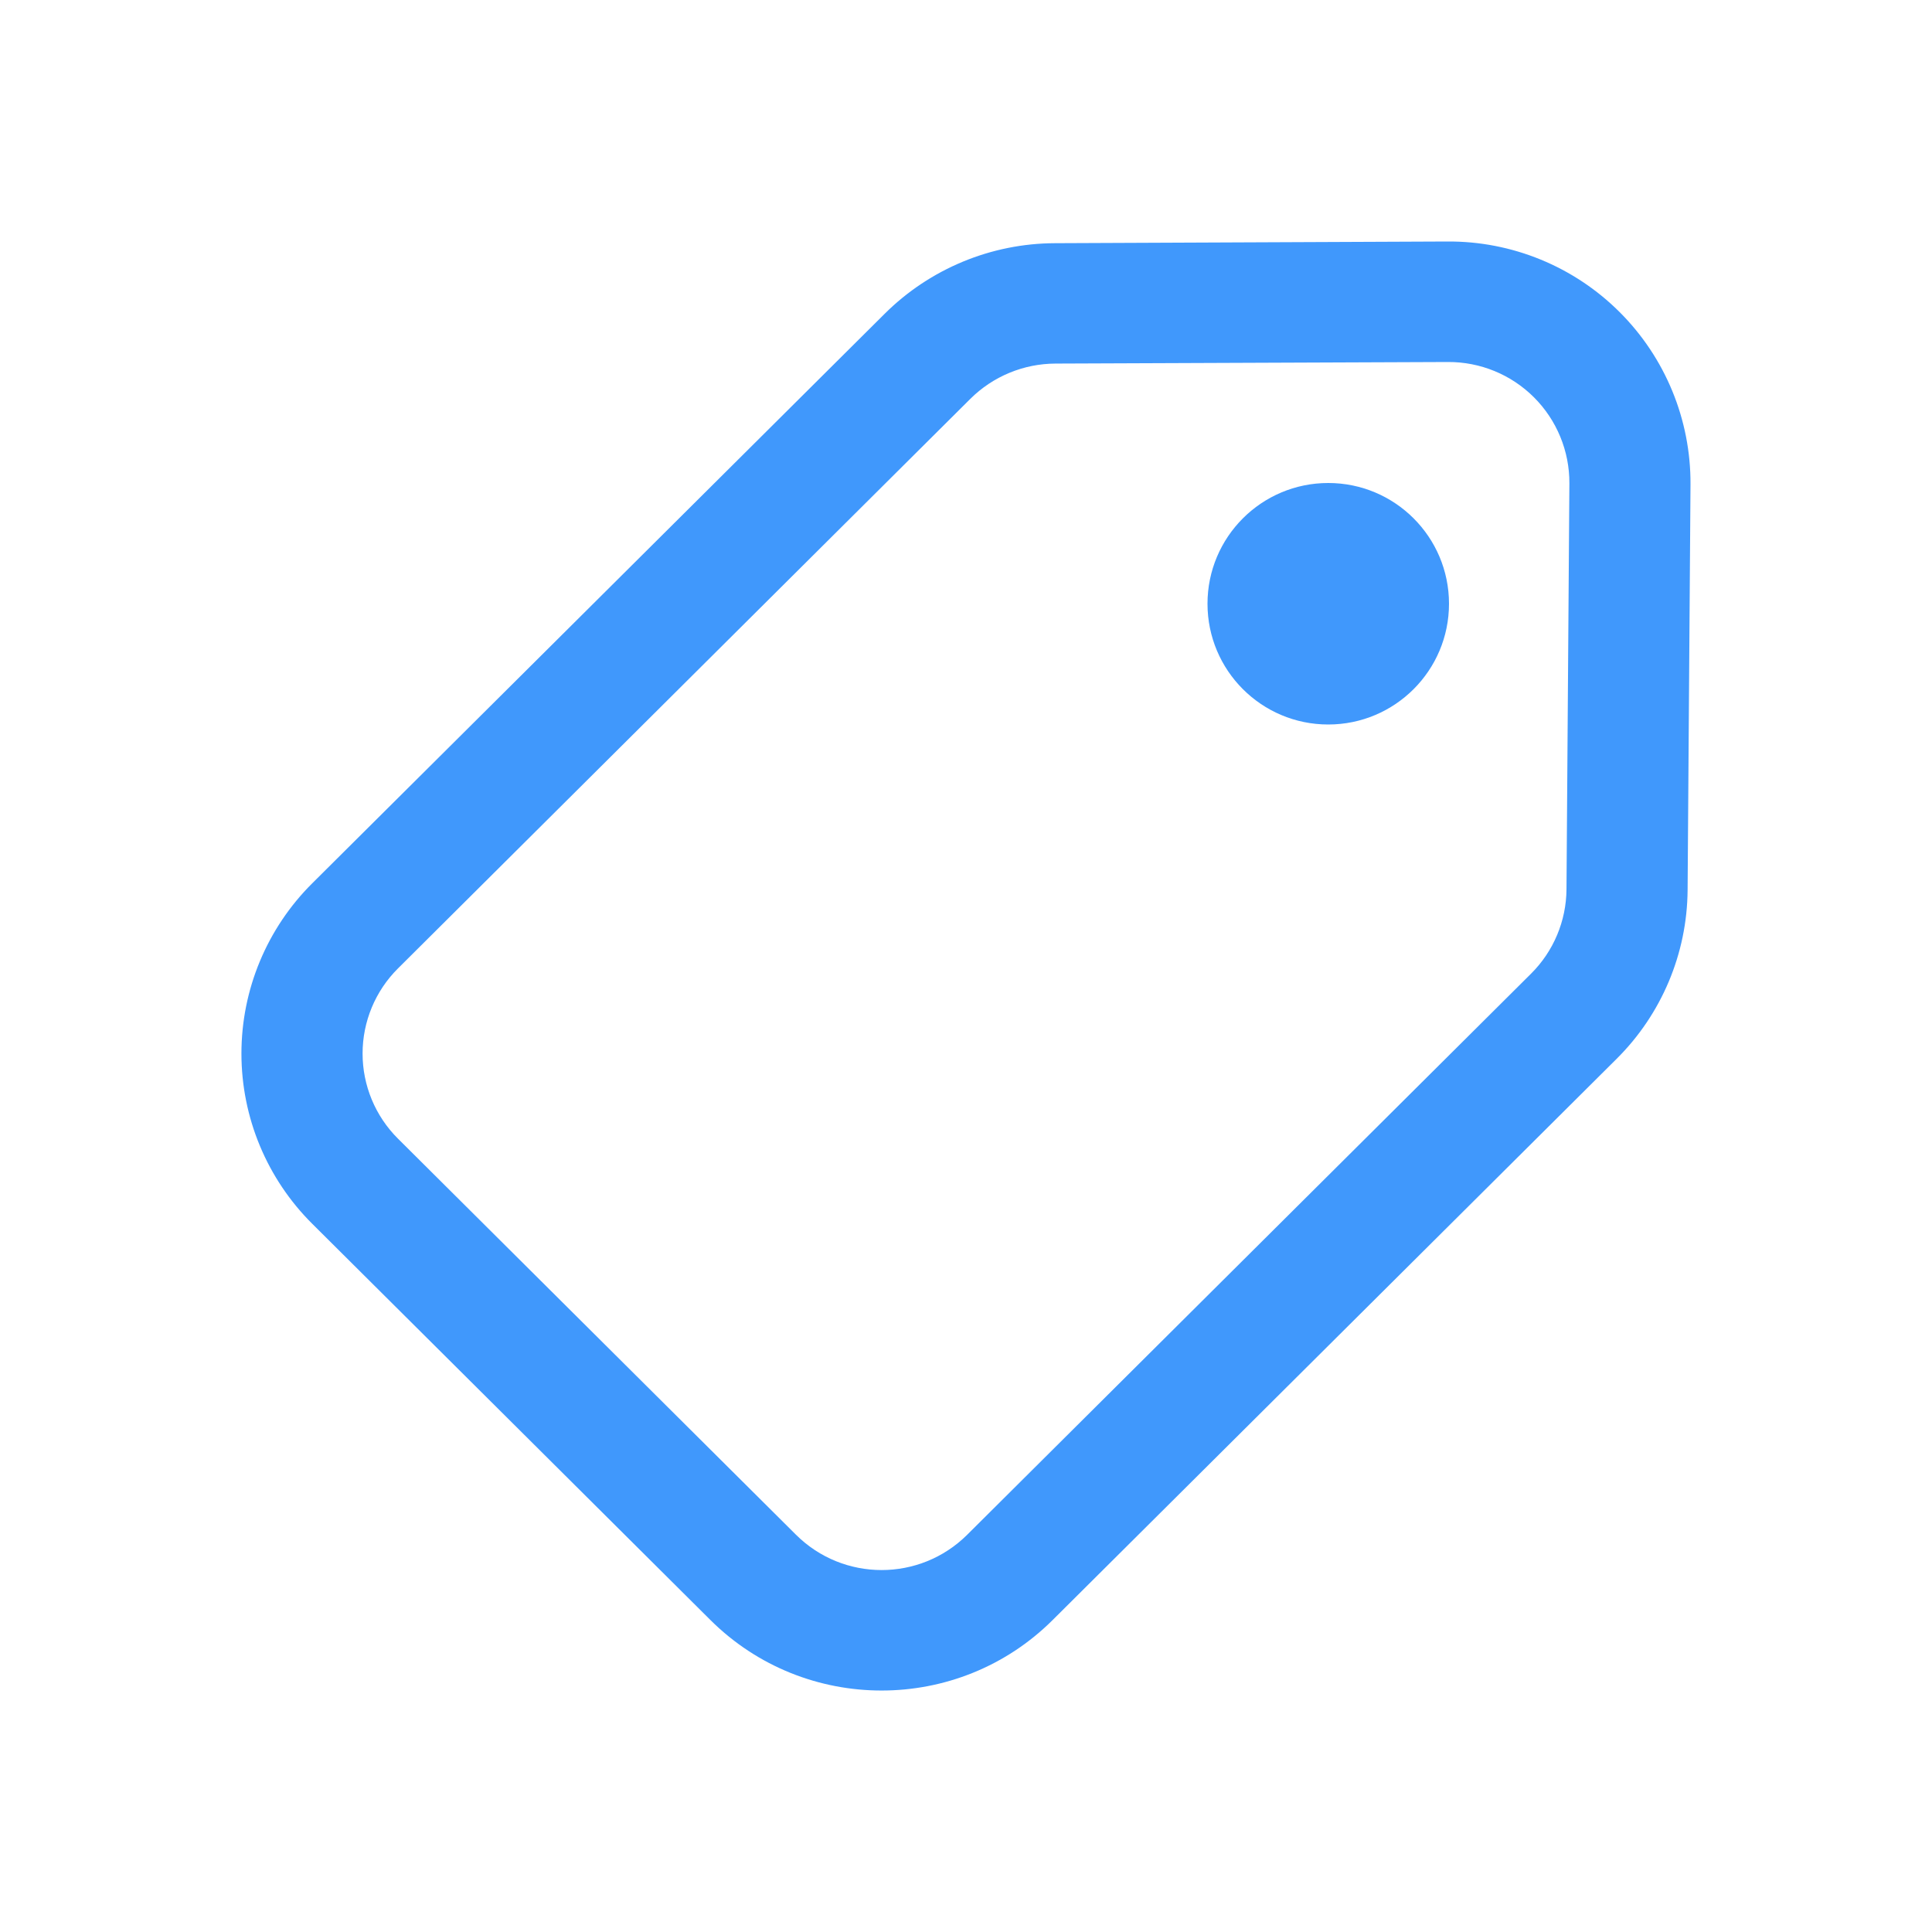
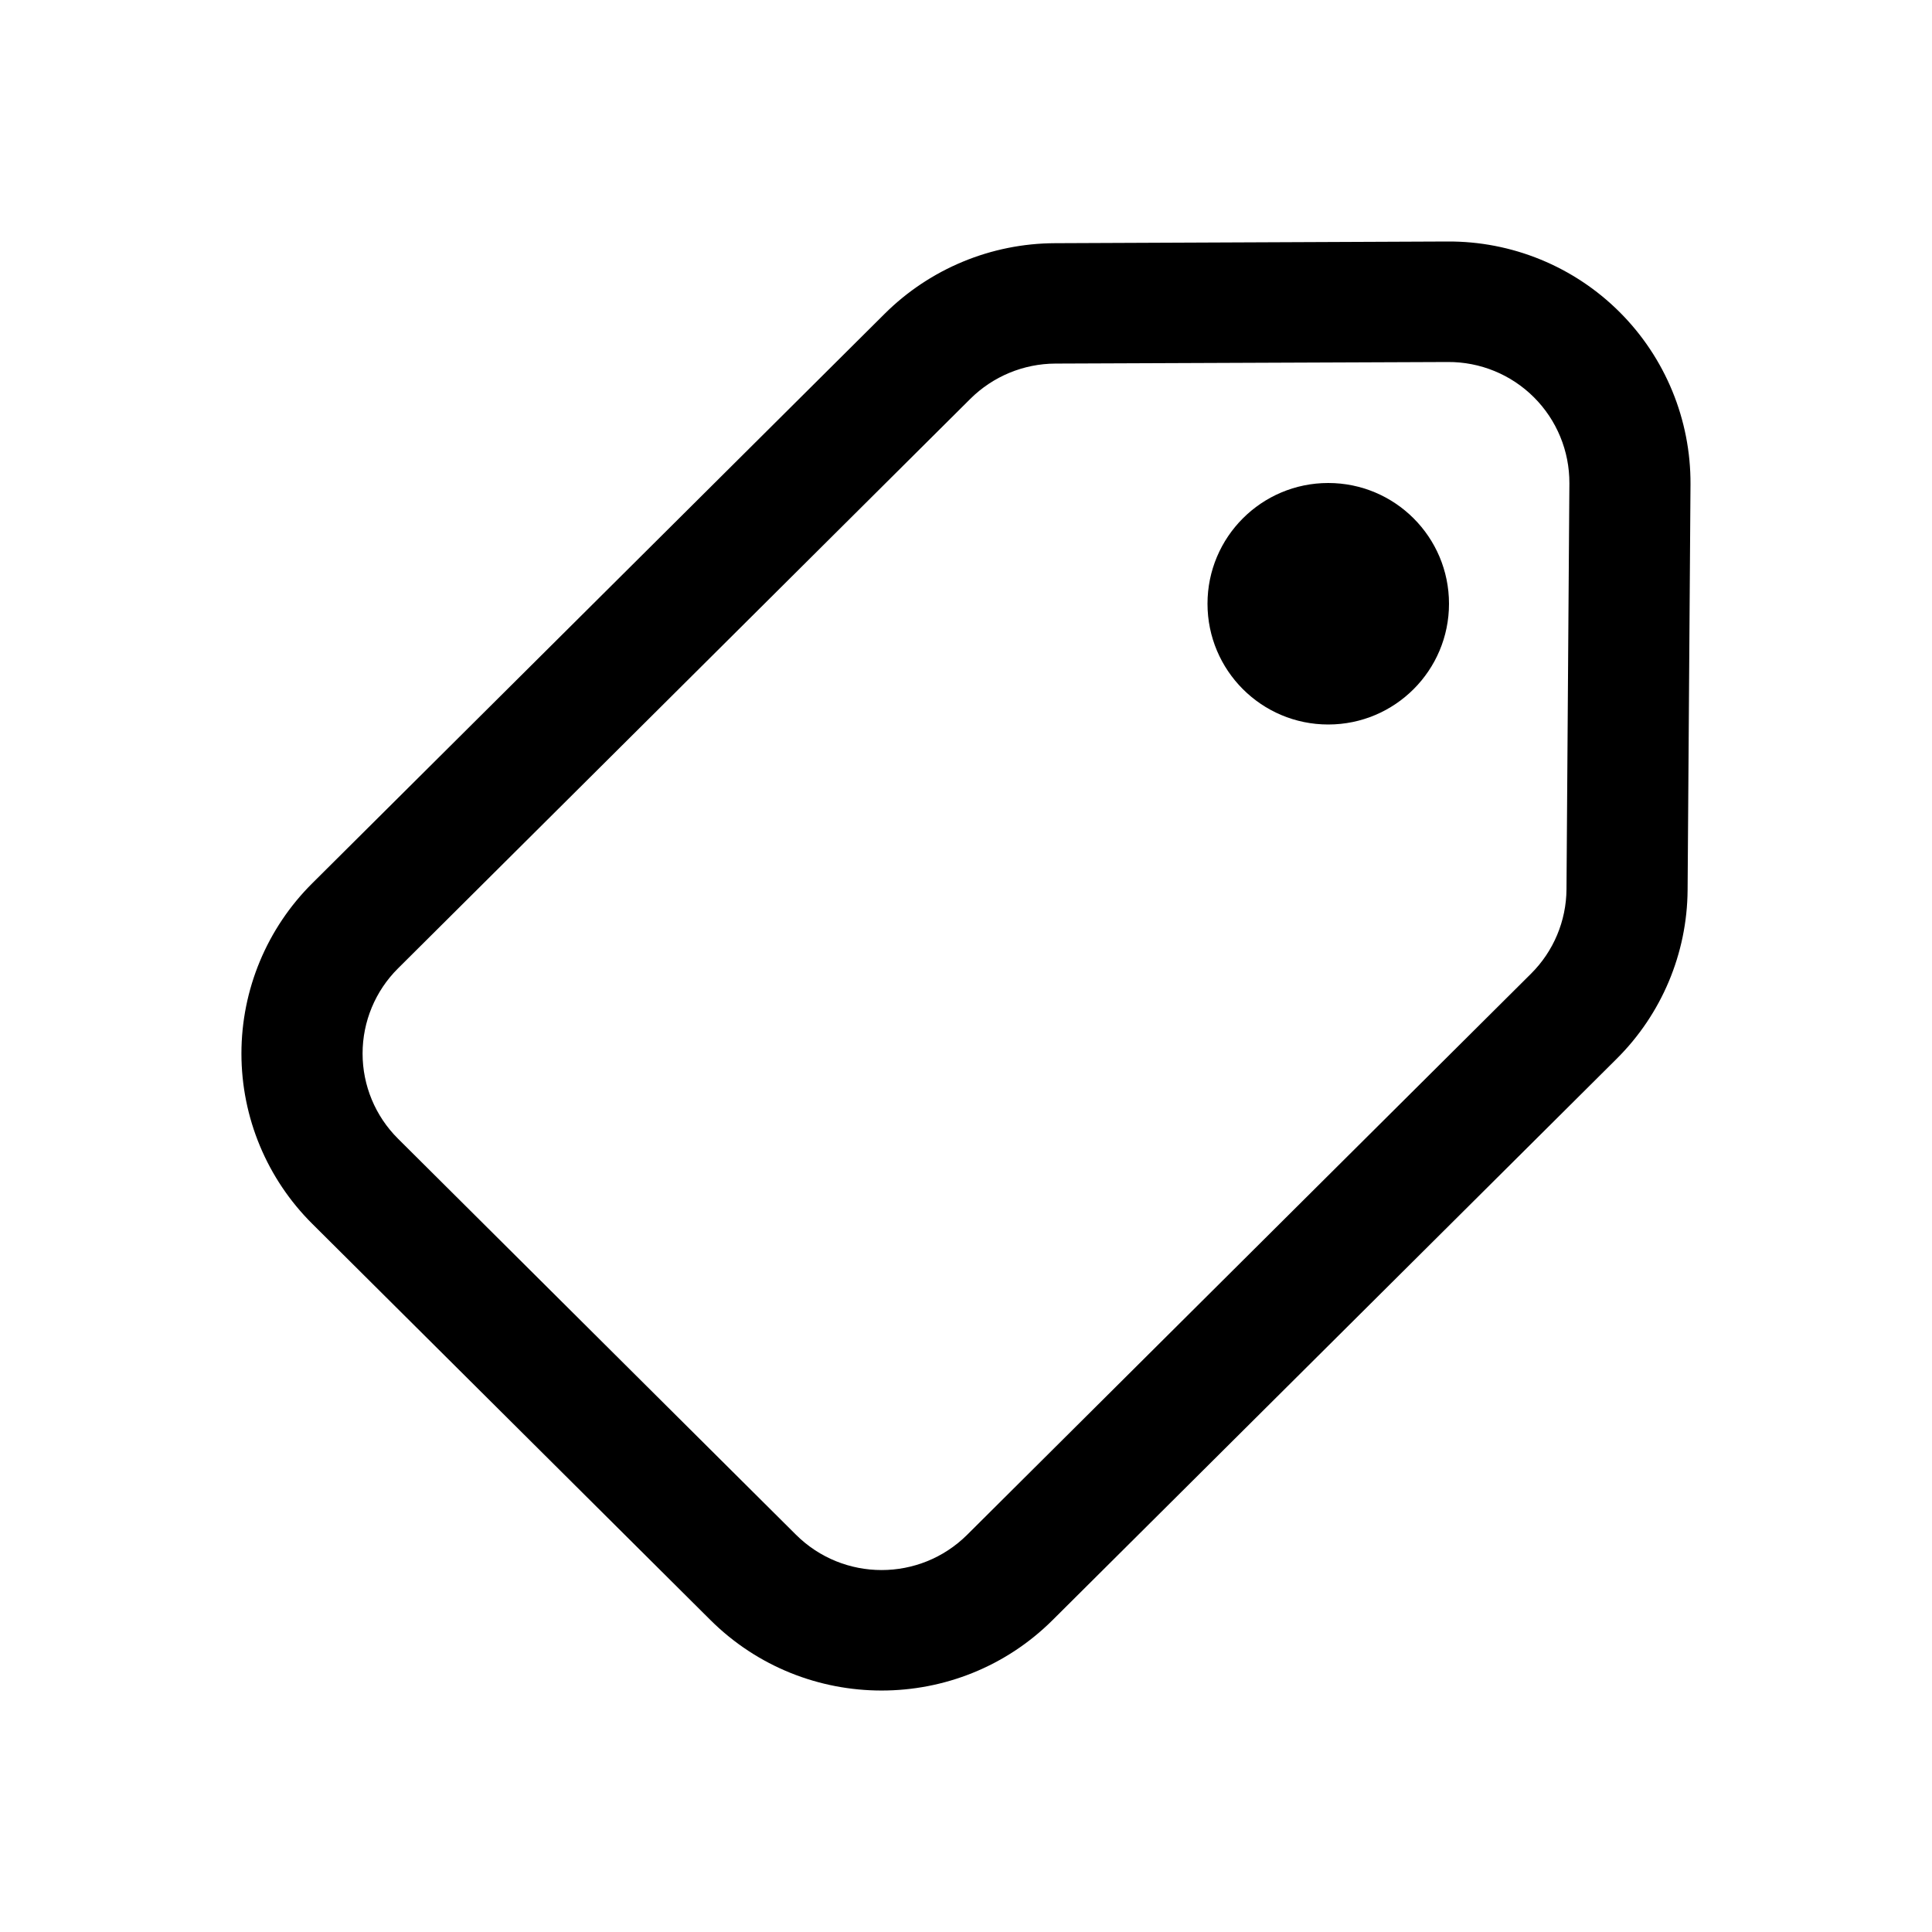
<svg xmlns="http://www.w3.org/2000/svg" viewBox="0 0 16 16">
  <g fill="none">
-     <path d="M11 6a1 1 0 1 0 0-2a1 1 0 0 0 0 2zm-8.413 4.136a1.988 1.988 0 0 1 0-2.822l4.74-4.716a2.01 2.01 0 0 1 1.41-.584L11.986 2A2 2 0 0 1 14 4.01l-.024 3.362a1.99 1.99 0 0 1-.588 1.397l-4.67 4.647c-.782.779-2.052.779-2.835 0l-3.296-3.28zm.709-2.116a.994.994 0 0 0 0 1.41l3.296 3.28c.392.39 1.026.39 1.418 0l4.67-4.647a.995.995 0 0 0 .293-.698l.024-3.363a1 1 0 0 0-1.006-1.004l-3.25.013a1.005 1.005 0 0 0-.705.292L3.296 8.02z" fill="#4098fc" />
+     <path d="M11 6a1 1 0 1 0 0-2a1 1 0 0 0 0 2zm-8.413 4.136a1.988 1.988 0 0 1 0-2.822l4.74-4.716a2.01 2.01 0 0 1 1.41-.584L11.986 2A2 2 0 0 1 14 4.01l-.024 3.362a1.99 1.99 0 0 1-.588 1.397l-4.67 4.647c-.782.779-2.052.779-2.835 0l-3.296-3.28zm.709-2.116a.994.994 0 0 0 0 1.41l3.296 3.28c.392.39 1.026.39 1.418 0l4.67-4.647a.995.995 0 0 0 .293-.698l.024-3.363a1 1 0 0 0-1.006-1.004l-3.25.013a1.005 1.005 0 0 0-.705.292L3.296 8.02z" fill="currentColor" />
  </g>
</svg>
